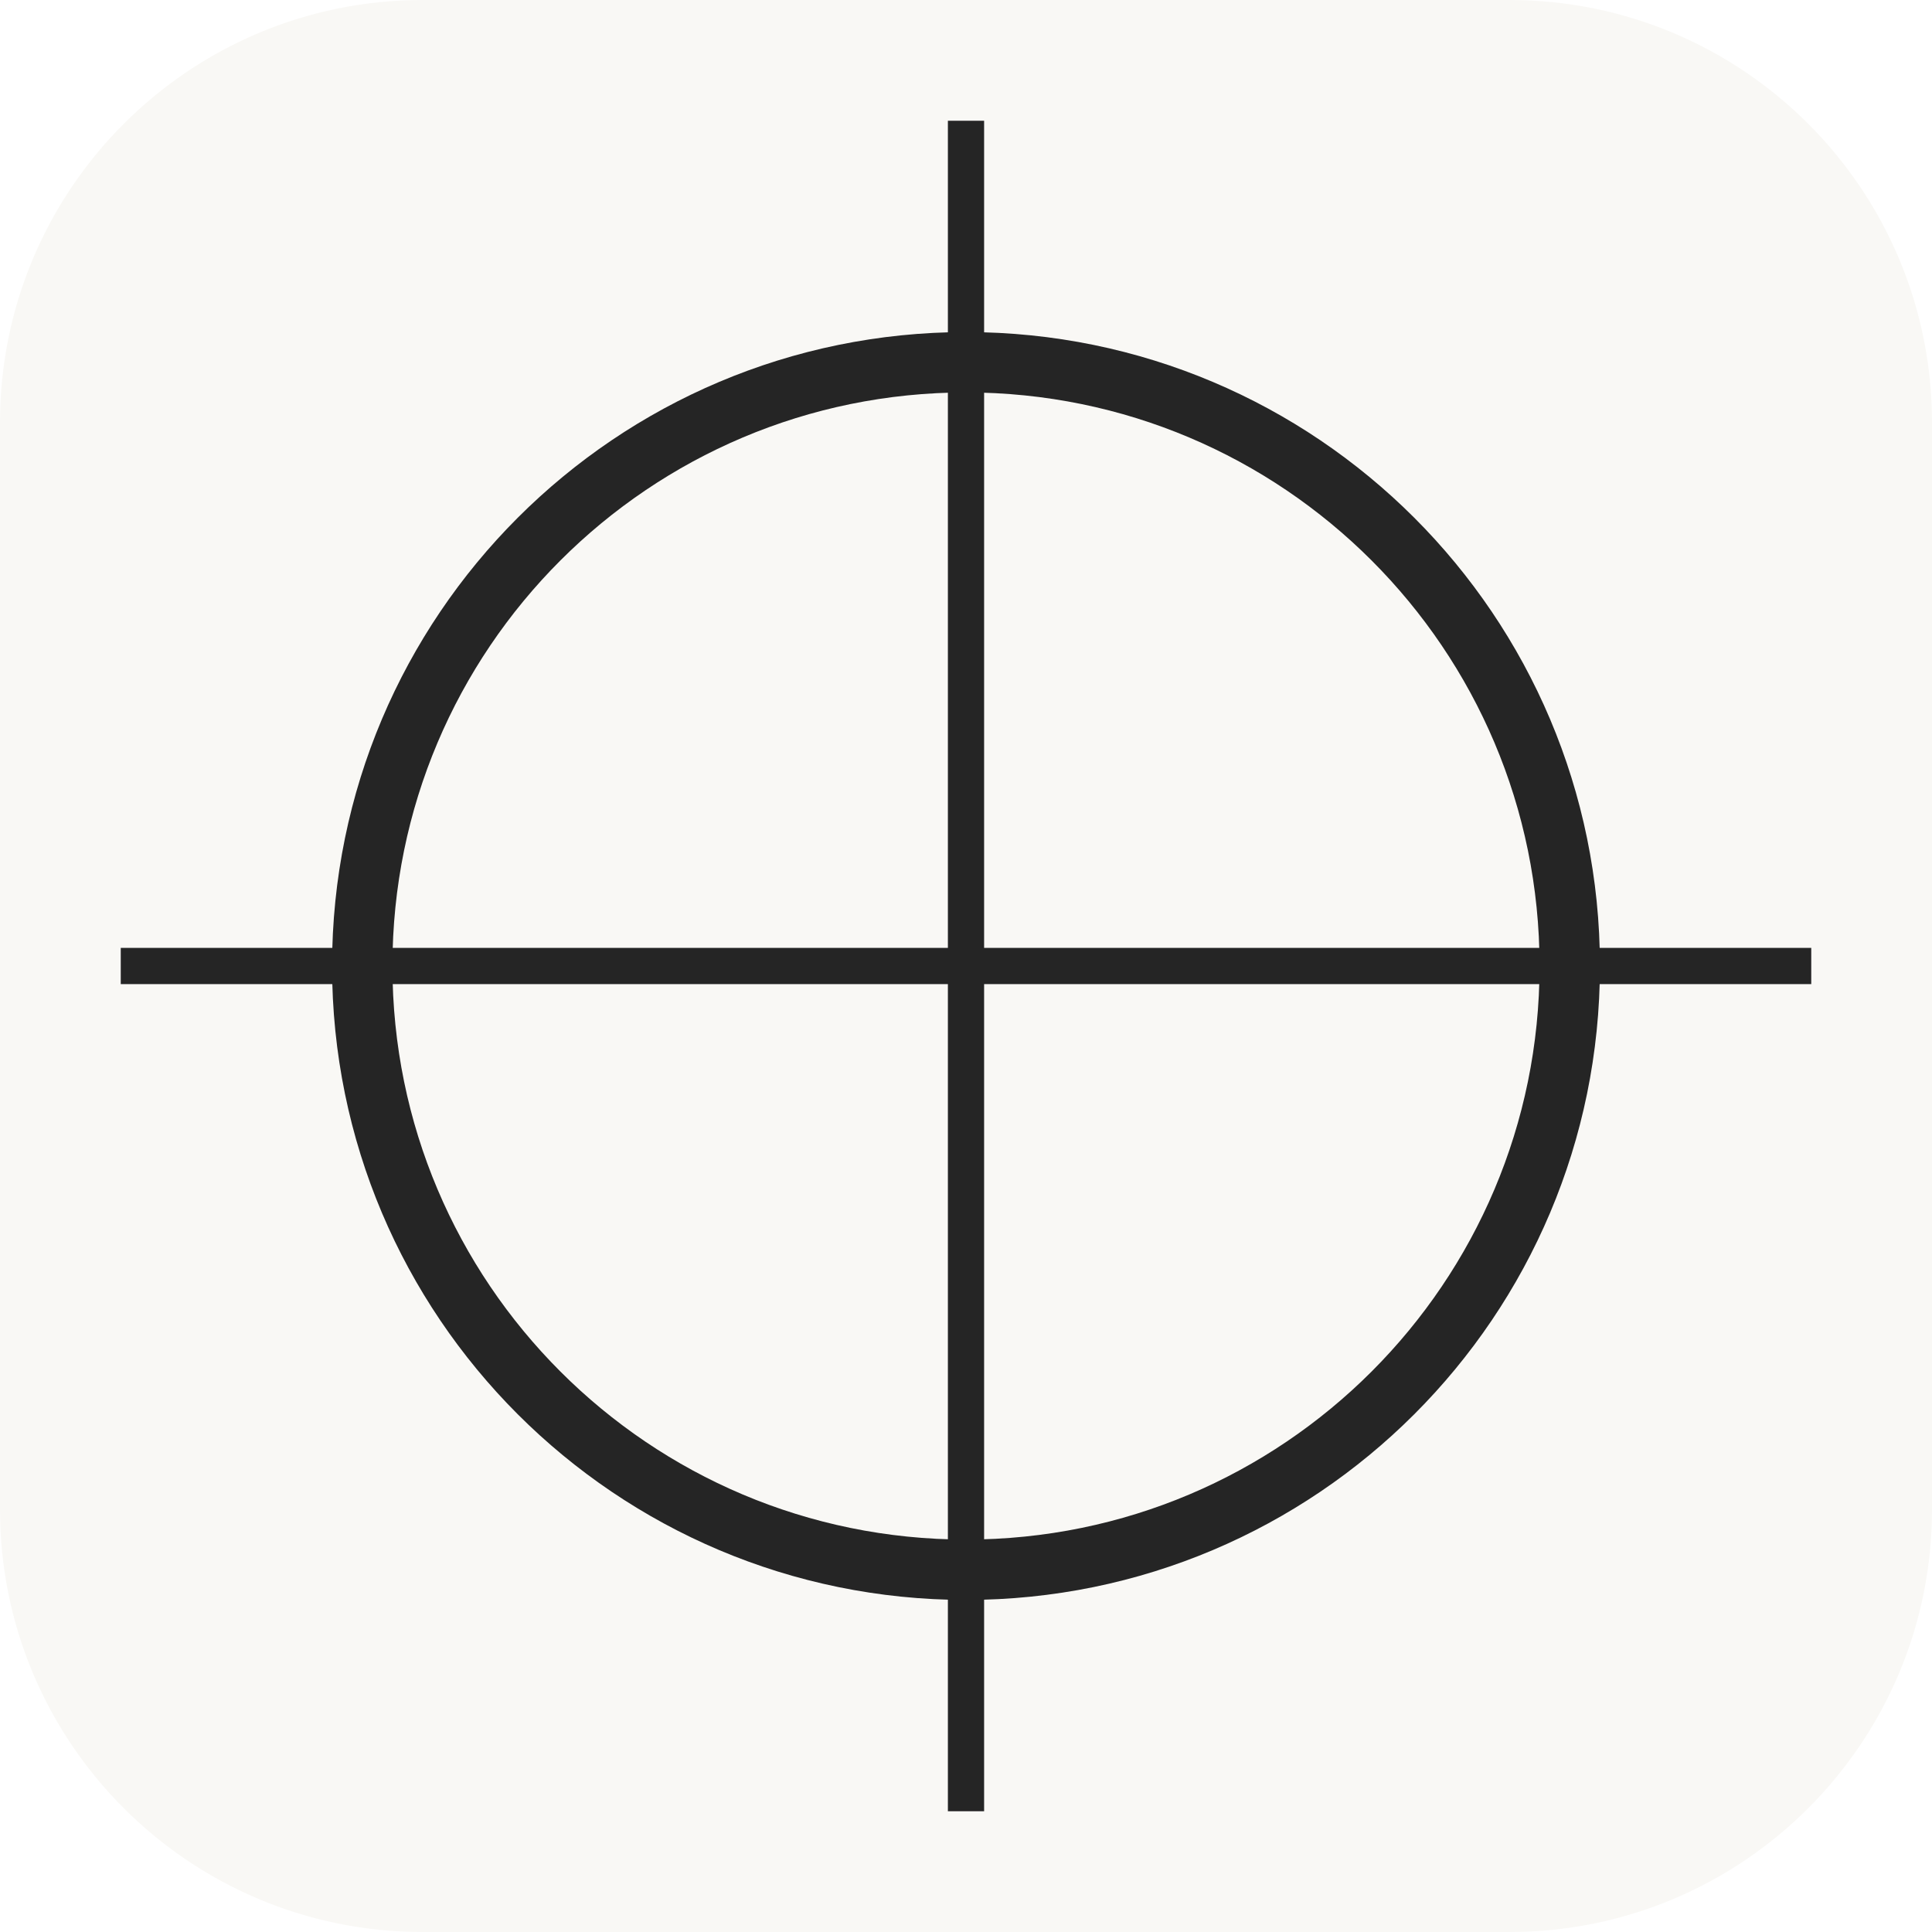
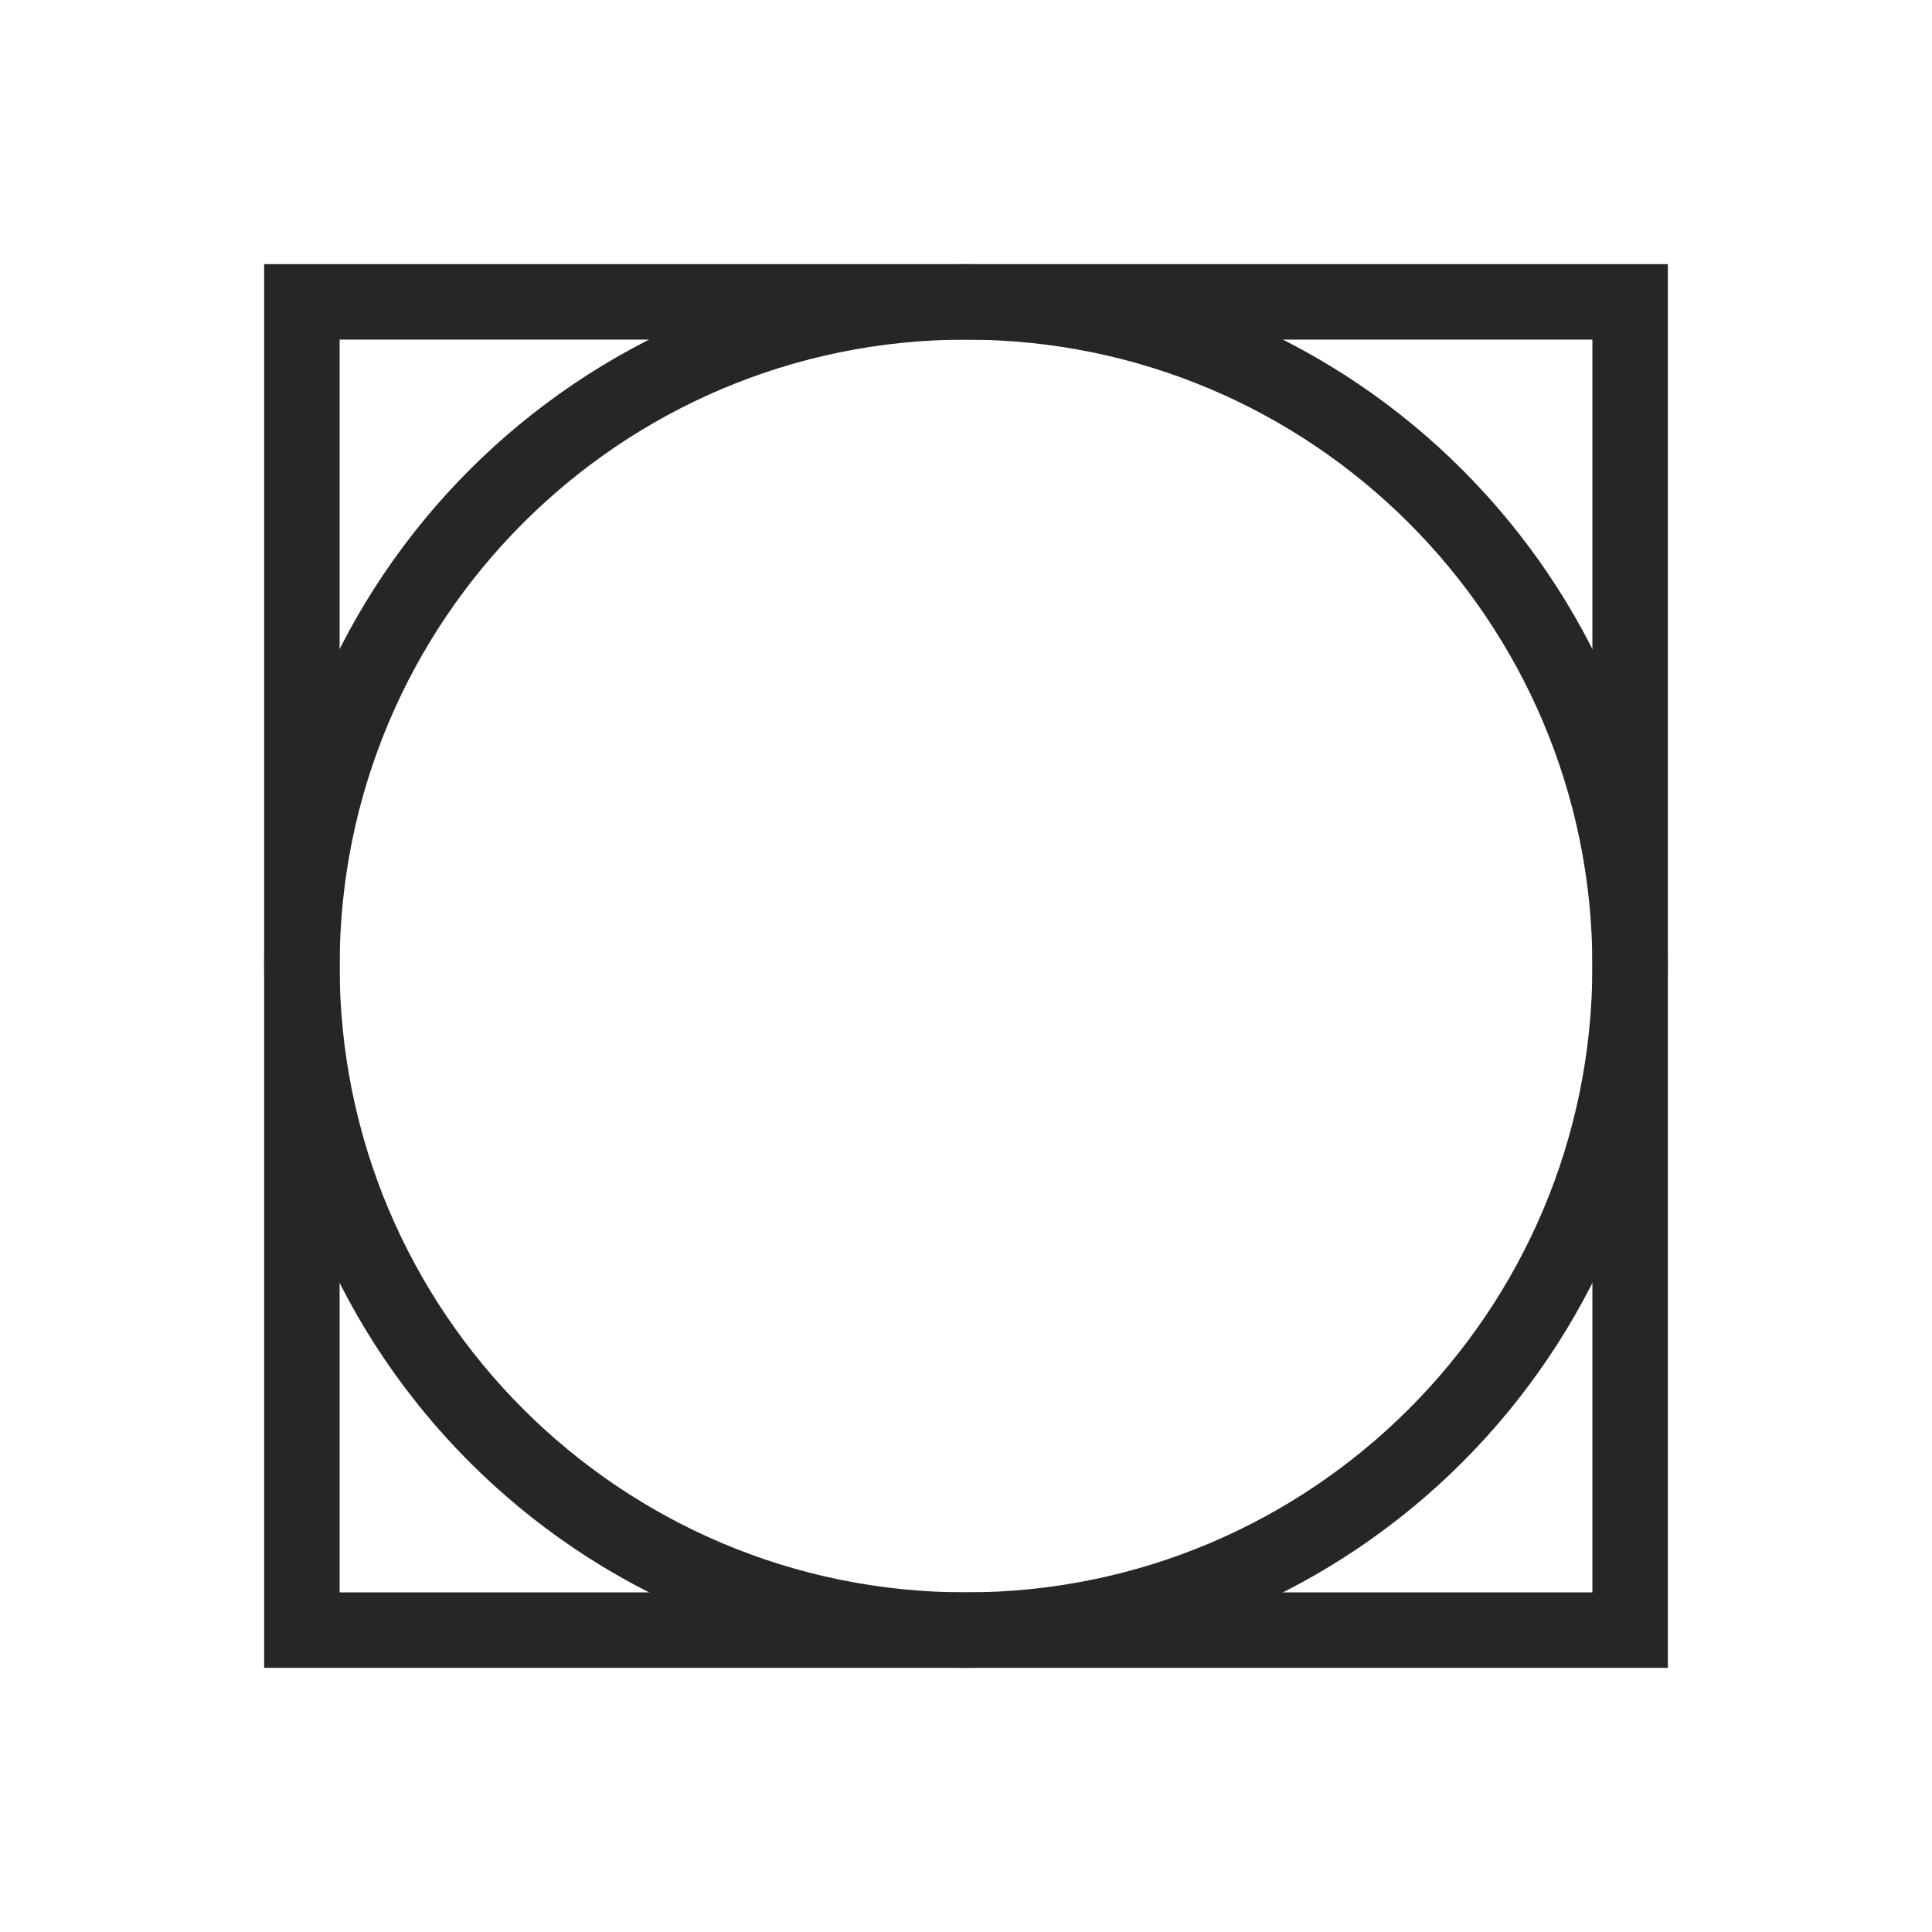
<svg xmlns="http://www.w3.org/2000/svg" viewBox="0 0 32 32">
-   <rect width="32" height="32" rx="7" fill="#f9f8f5" />
-   <g fill="none" stroke="#252525">
-     <circle cx="16" cy="16" r="10" />
-     <path d="M16 2v28M2 16h28" stroke-width=".6" />
+   <style>svg { color: #262626; } @media (prefers-color-scheme: dark) { svg { color: #f5f5f5; } }</style>
+   <g fill="none" stroke="currentColor" stroke-width="1.25">
+     <rect x="5" y="5" width="22" height="22" />
+     <circle cx="16" cy="16" r="11" />
  </g>
</svg>
